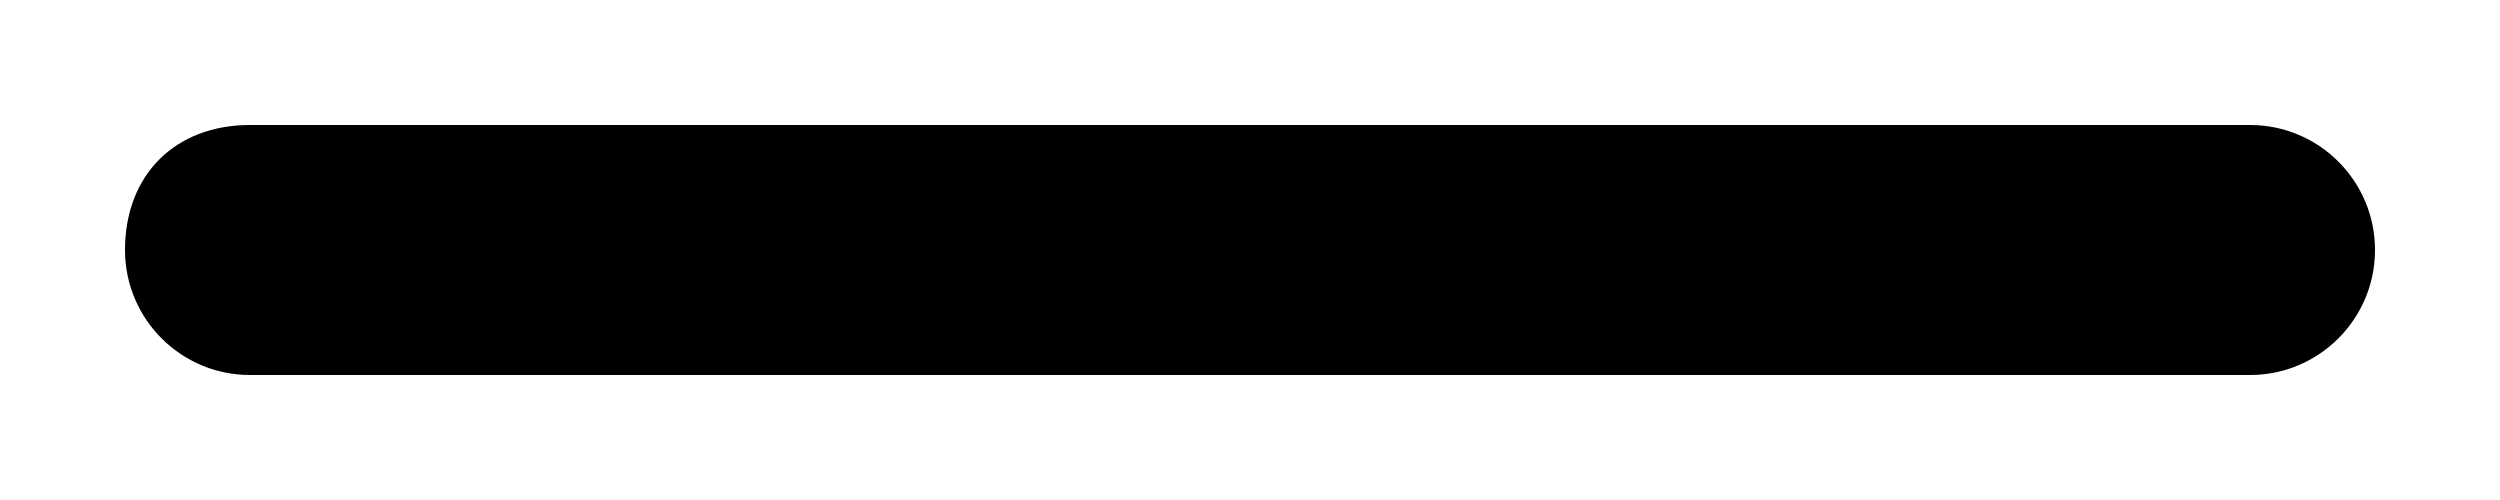
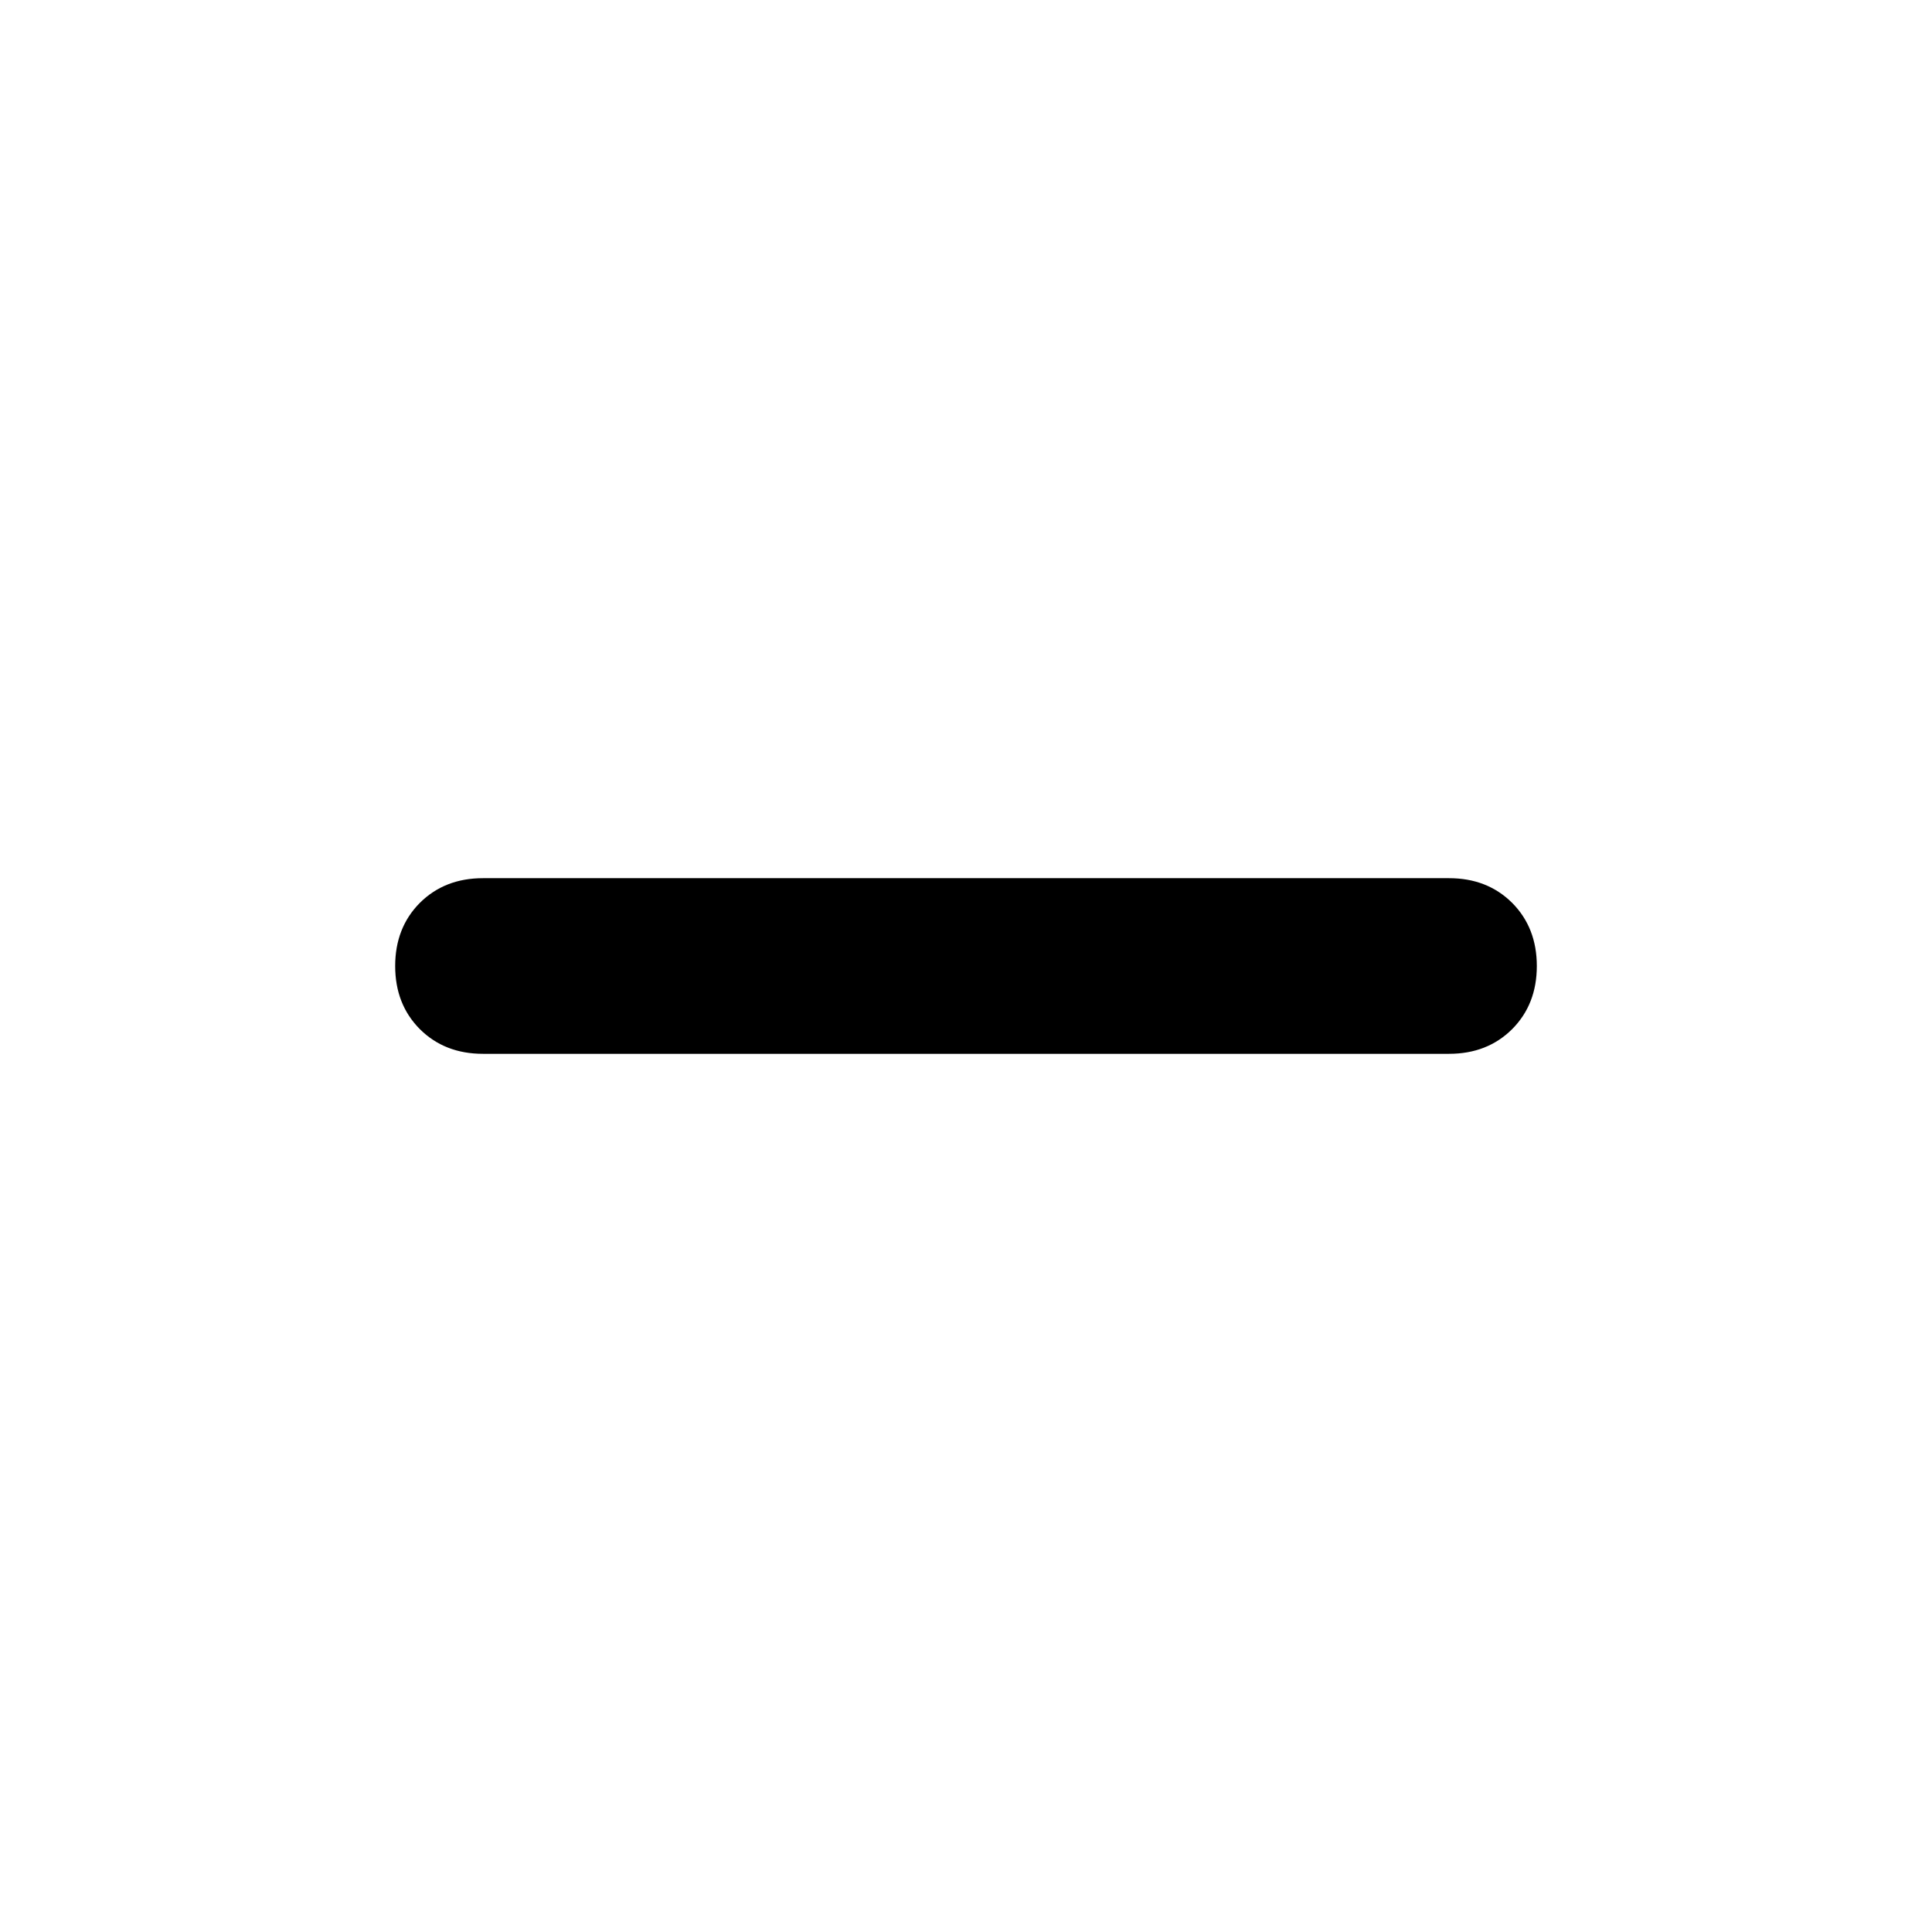
- <svg xmlns="http://www.w3.org/2000/svg" fill="none" class="icon icon-minus" viewBox="0 0 10 2">
-   <path fill="currentColor" fill-rule="evenodd" d="M.5 1C.5.7.7.5 1 .5h8a.5.5 0 1 1 0 1H1A.5.5 0 0 1 .5 1" clip-rule="evenodd" />
+ <svg xmlns="http://www.w3.org/2000/svg" width="22" height="22" viewBox="0 0 22 22" fill="none">
+   <path d="M17.5 11C17.5 11.292 17.406 11.531 17.219 11.719C17.031 11.906 16.792 12 16.5 12H12H11.5C11 12 11.5 12 11 12C10.5 12 10.792 12 10.5 12C11 12 10.208 12 10.5 12C10 12 10.312 11.813 10.5 12H10H5.5C5.208 12 4.969 11.906 4.781 11.719C4.594 11.531 4.5 11.292 4.5 11C4.5 10.709 4.594 10.469 4.781 10.281C4.969 10.094 5.208 10 5.5 10H10L10.5 10C11 10 10.708 10 11 10C11.292 10 11 10 11.5 10C12 10 12 10 12 10H16.5C16.792 10 17.031 10.094 17.219 10.281C17.406 10.469 17.5 10.709 17.5 11Z" fill="black" />
</svg>
